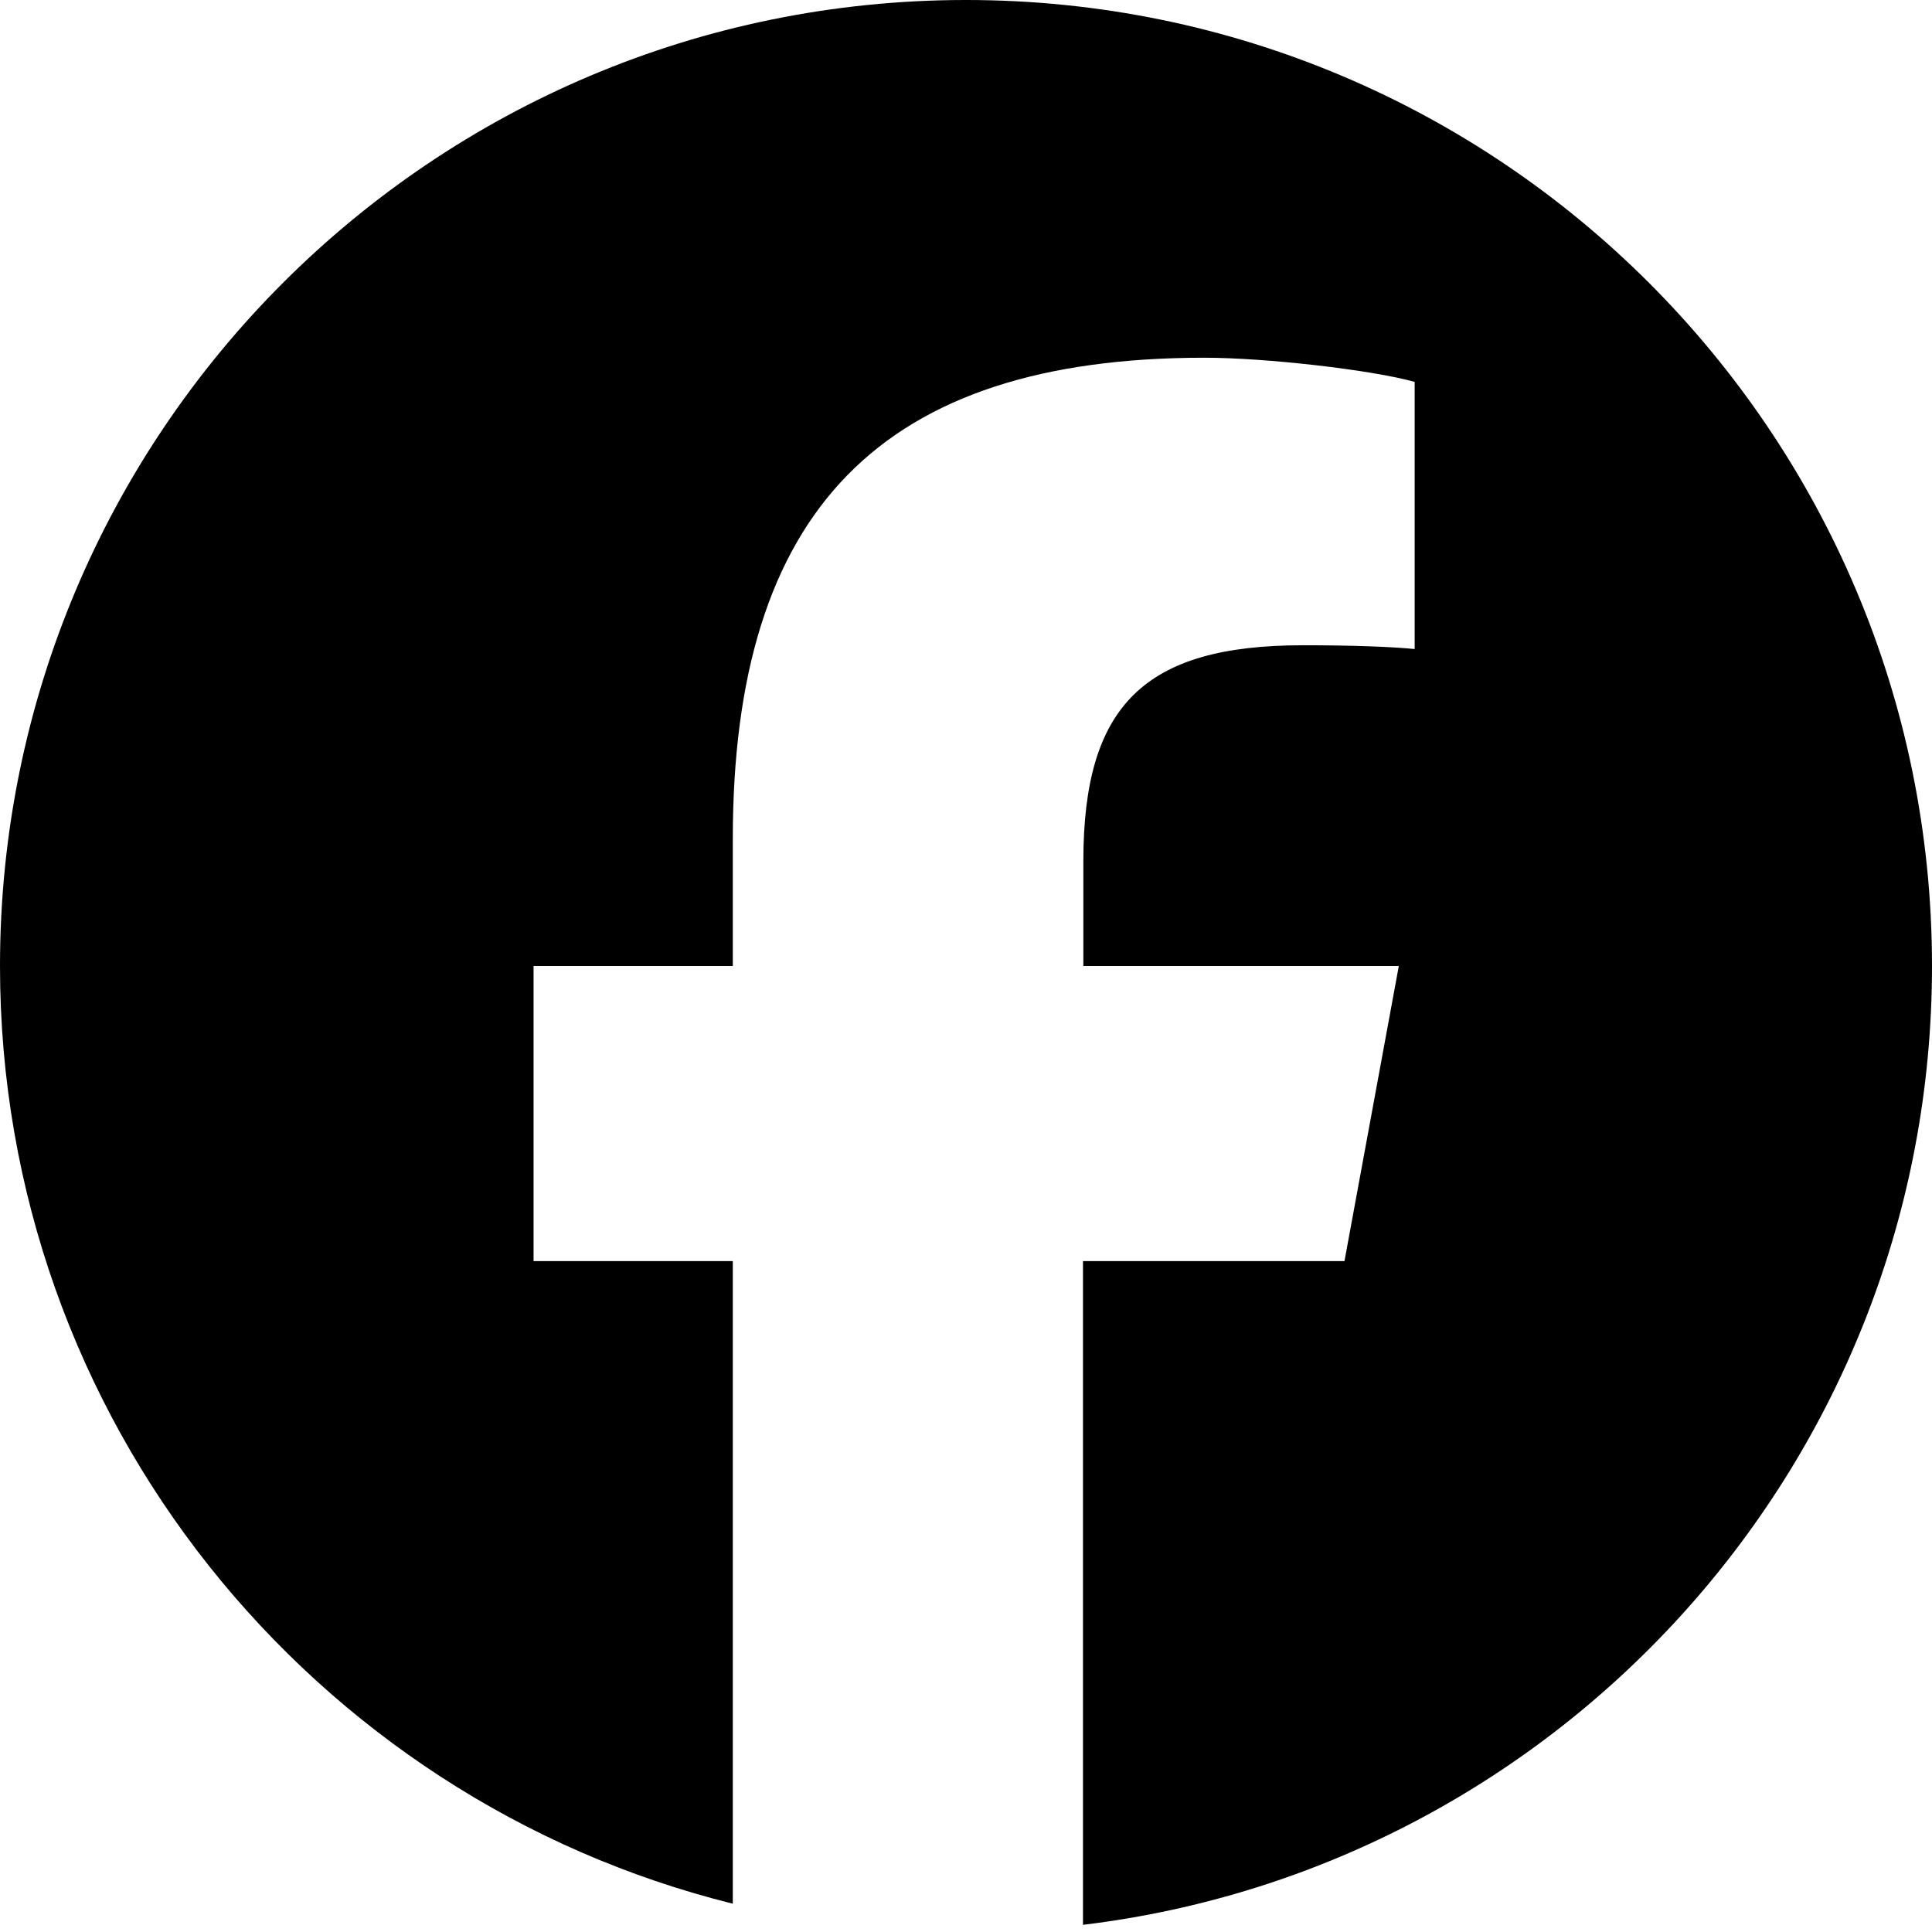
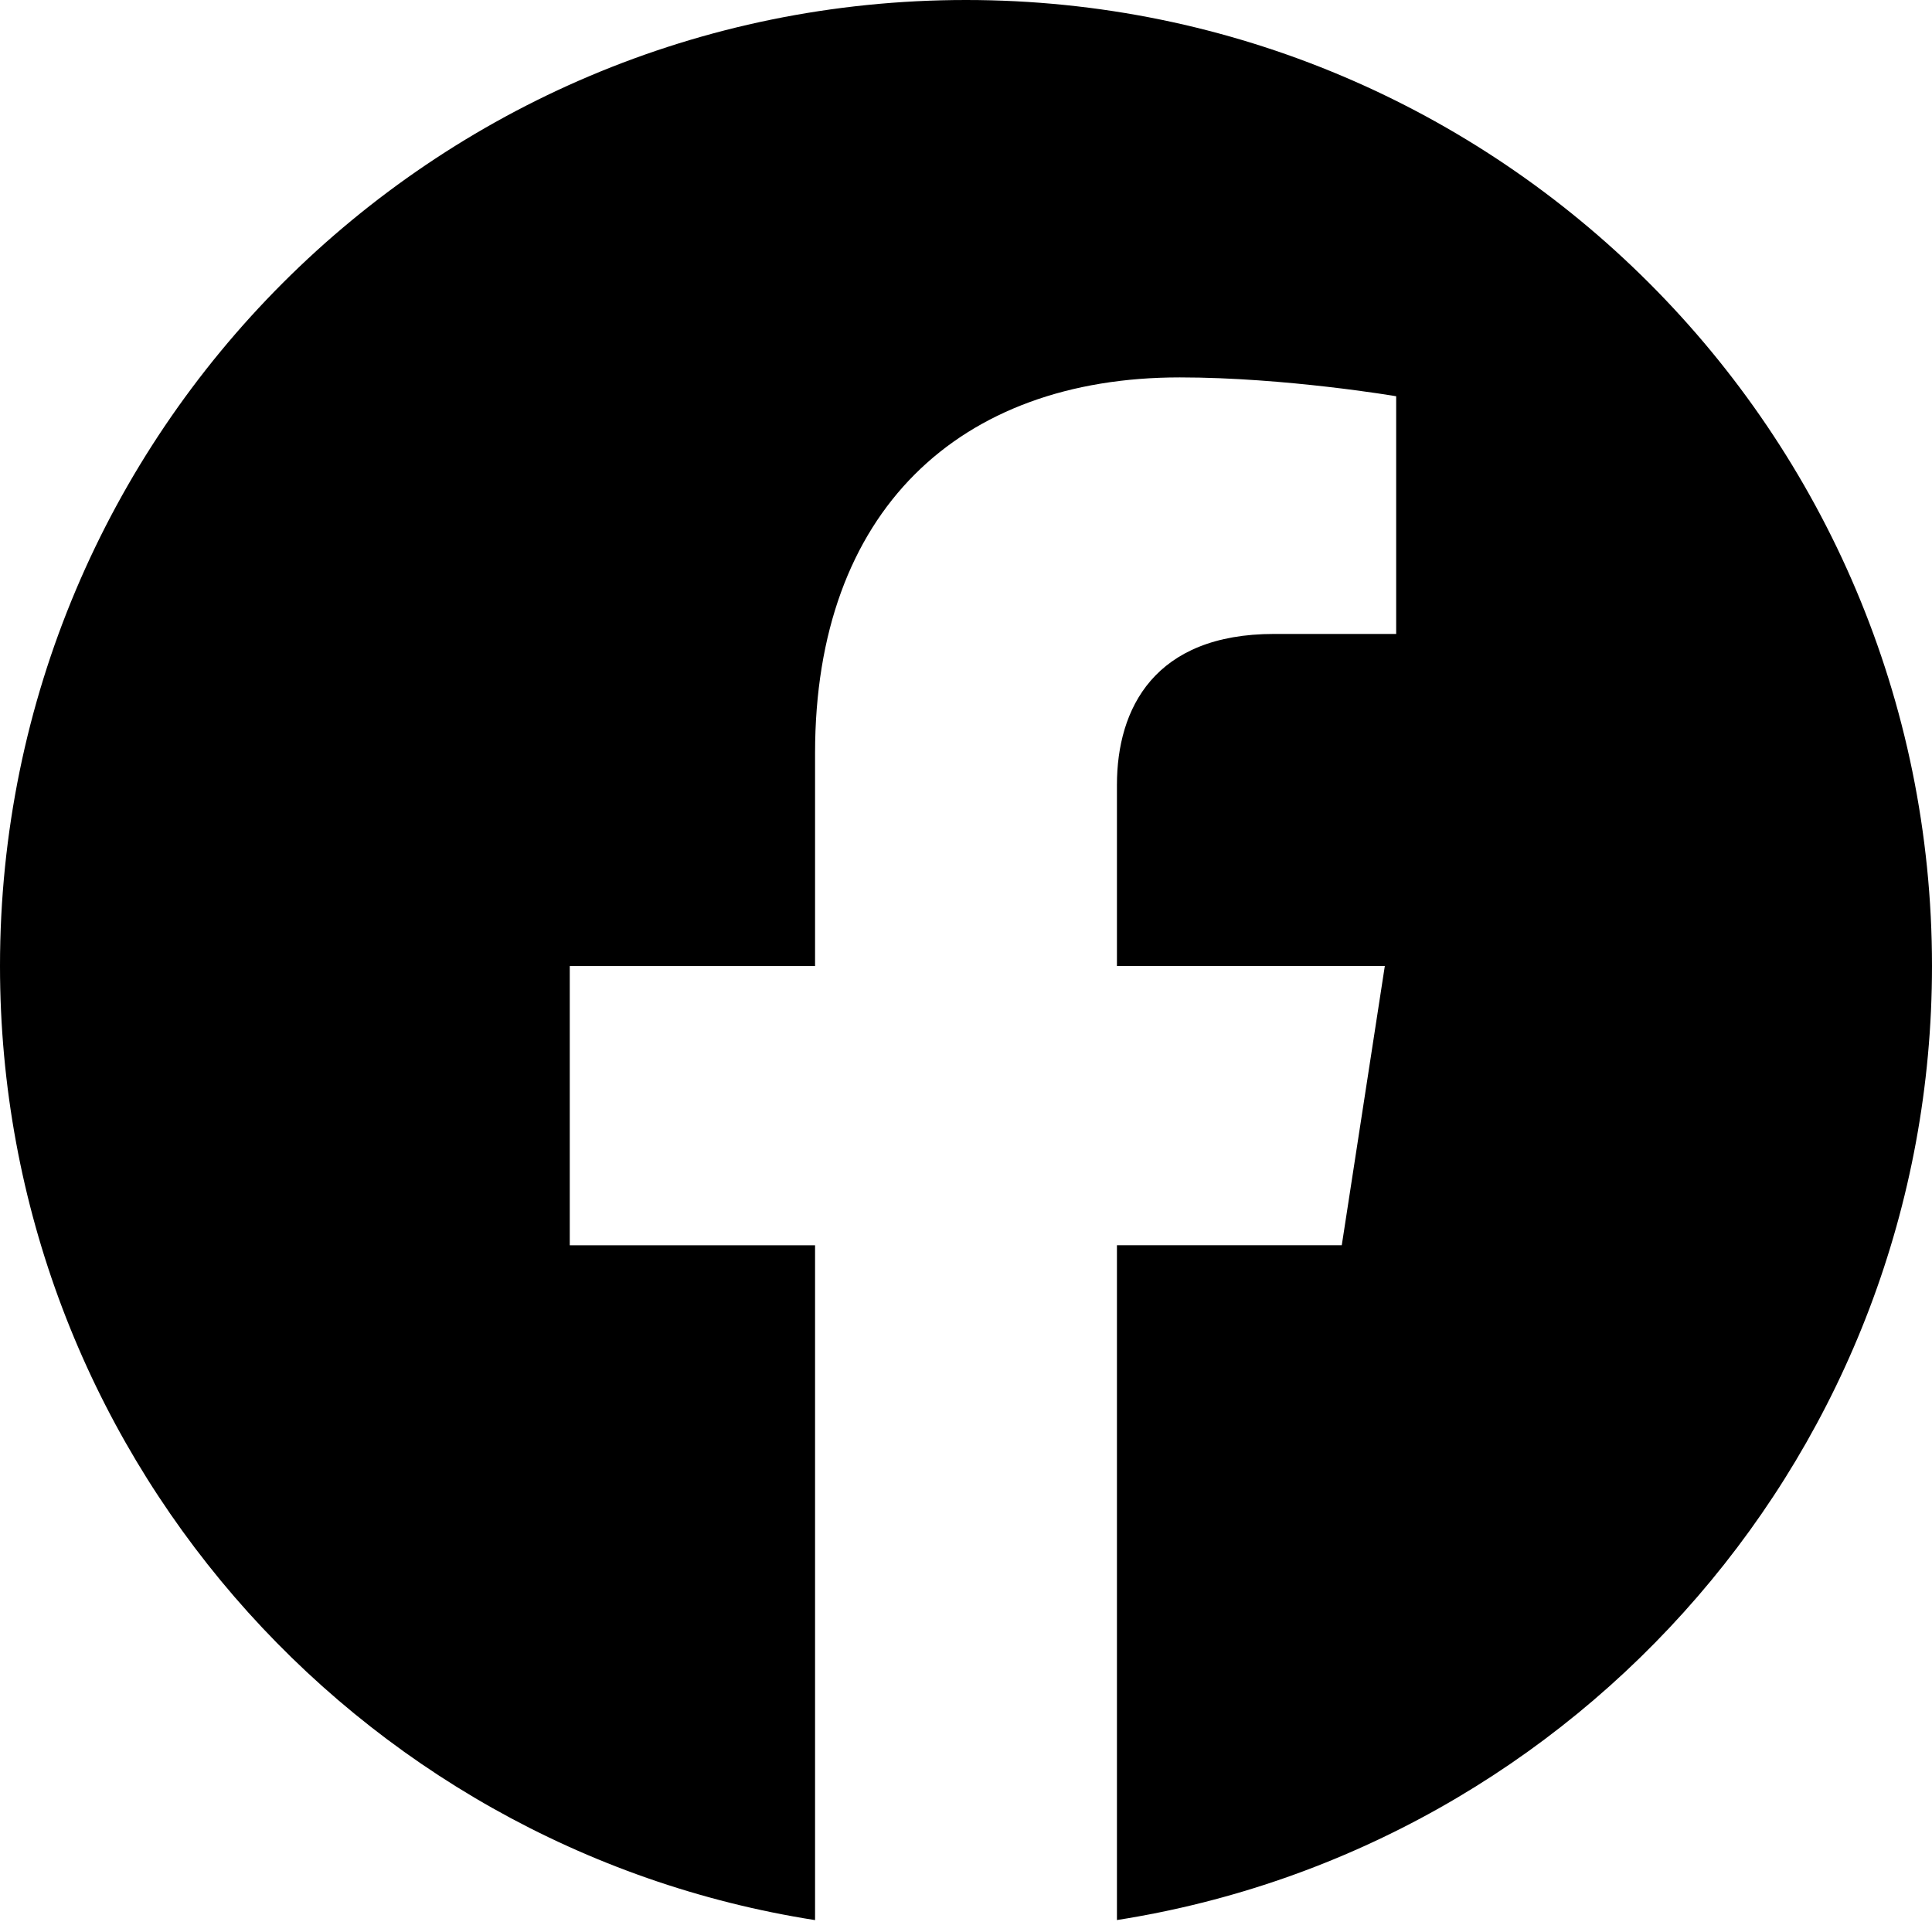
- <svg xmlns="http://www.w3.org/2000/svg" viewBox="0 0 512 512">
-   <path d="M512 256C512 114.6 397.4 0 256 0S0 114.6 0 256C0 376 82.7 476.8 194.2 504.5V334.2H141.4V256h52.8V222.3c0-87.1 39.4-127.5 125-127.5c16.2 0 44.2 3.2 55.7 6.4V172c-6-.6-16.5-1-29.6-1c-42 0-58.2 15.9-58.2 57.2V256h83.6l-14.4 78.2H287V510.1C413.8 494.8 512 386.9 512 256h0z" />
+ <svg xmlns="http://www.w3.org/2000/svg" height="50" viewBox="0 0 32 32" width="50">
+   <path d="m32 16c0-8.839-7.167-16-16-16-8.839 0-16 7.161-16 16 0 7.984 5.849 14.604 13.5 15.803v-11.177h-4.063v-4.625h4.063v-3.527c0-4.009 2.385-6.223 6.041-6.223 1.751 0 3.584.312 3.584.312v3.937h-2.021c-1.984 0-2.604 1.235-2.604 2.5v3h4.437l-.713 4.625h-3.724v11.177c7.645-1.199 13.5-7.819 13.5-15.803z" />
</svg>
